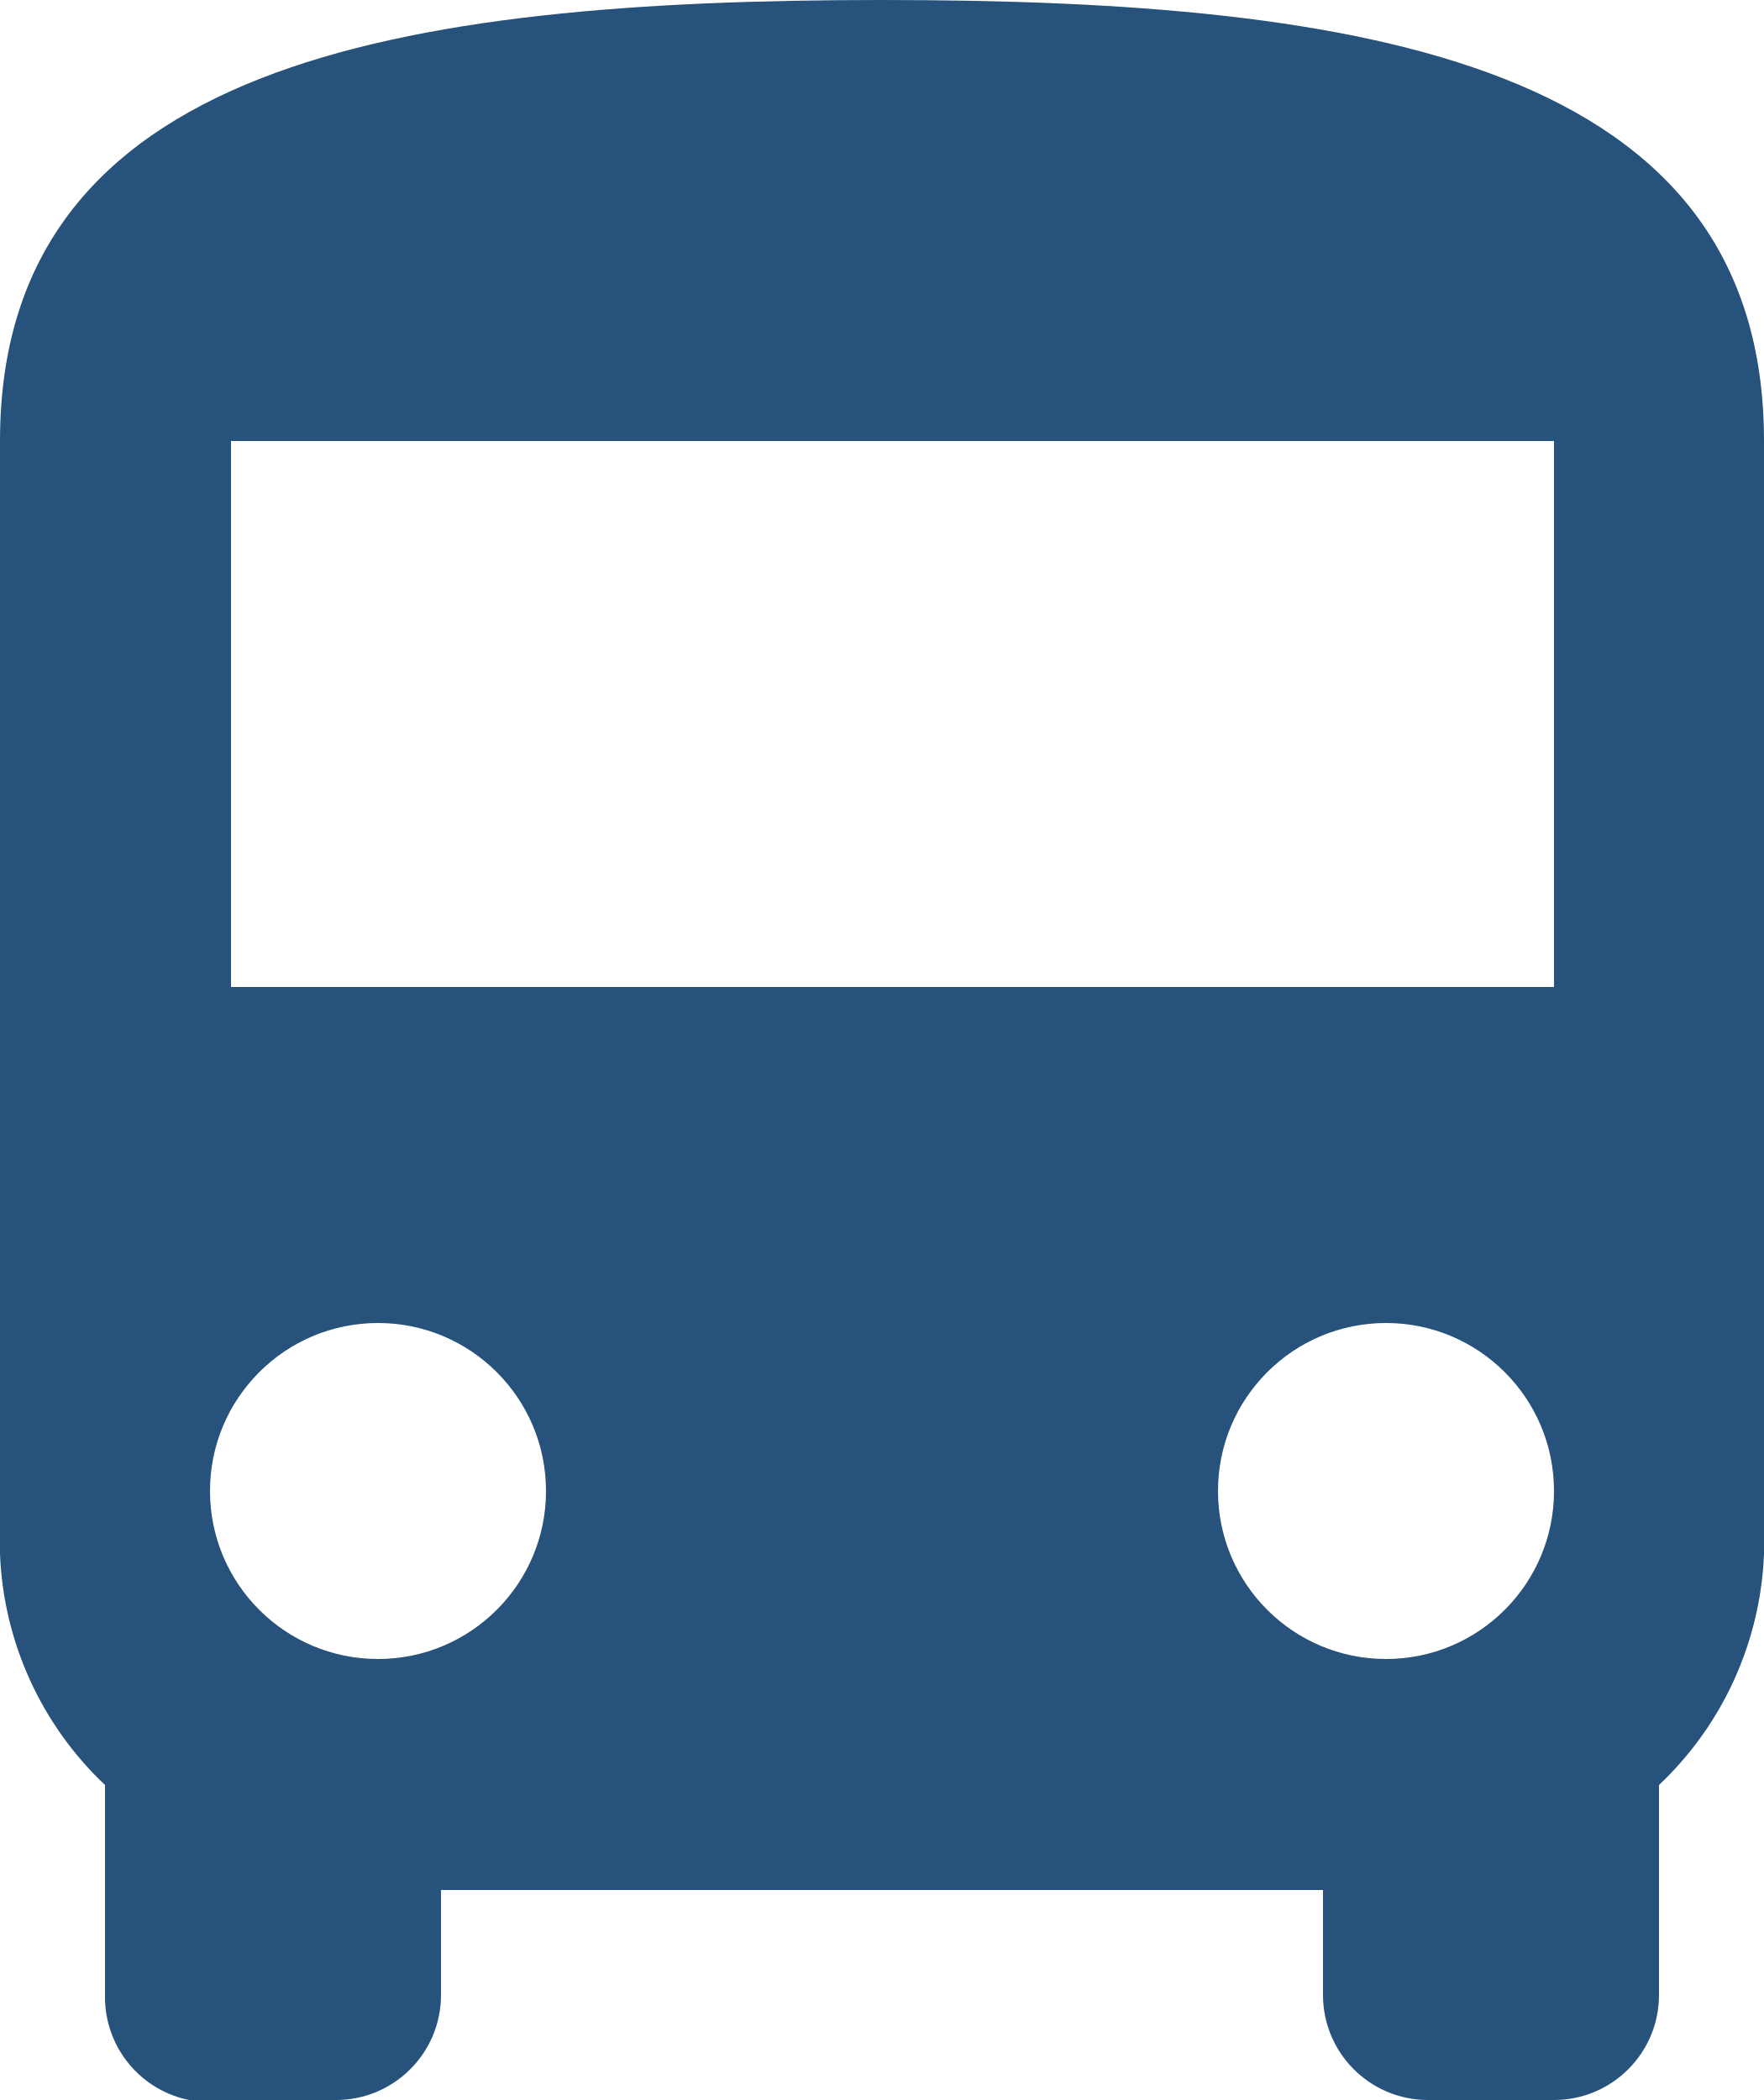
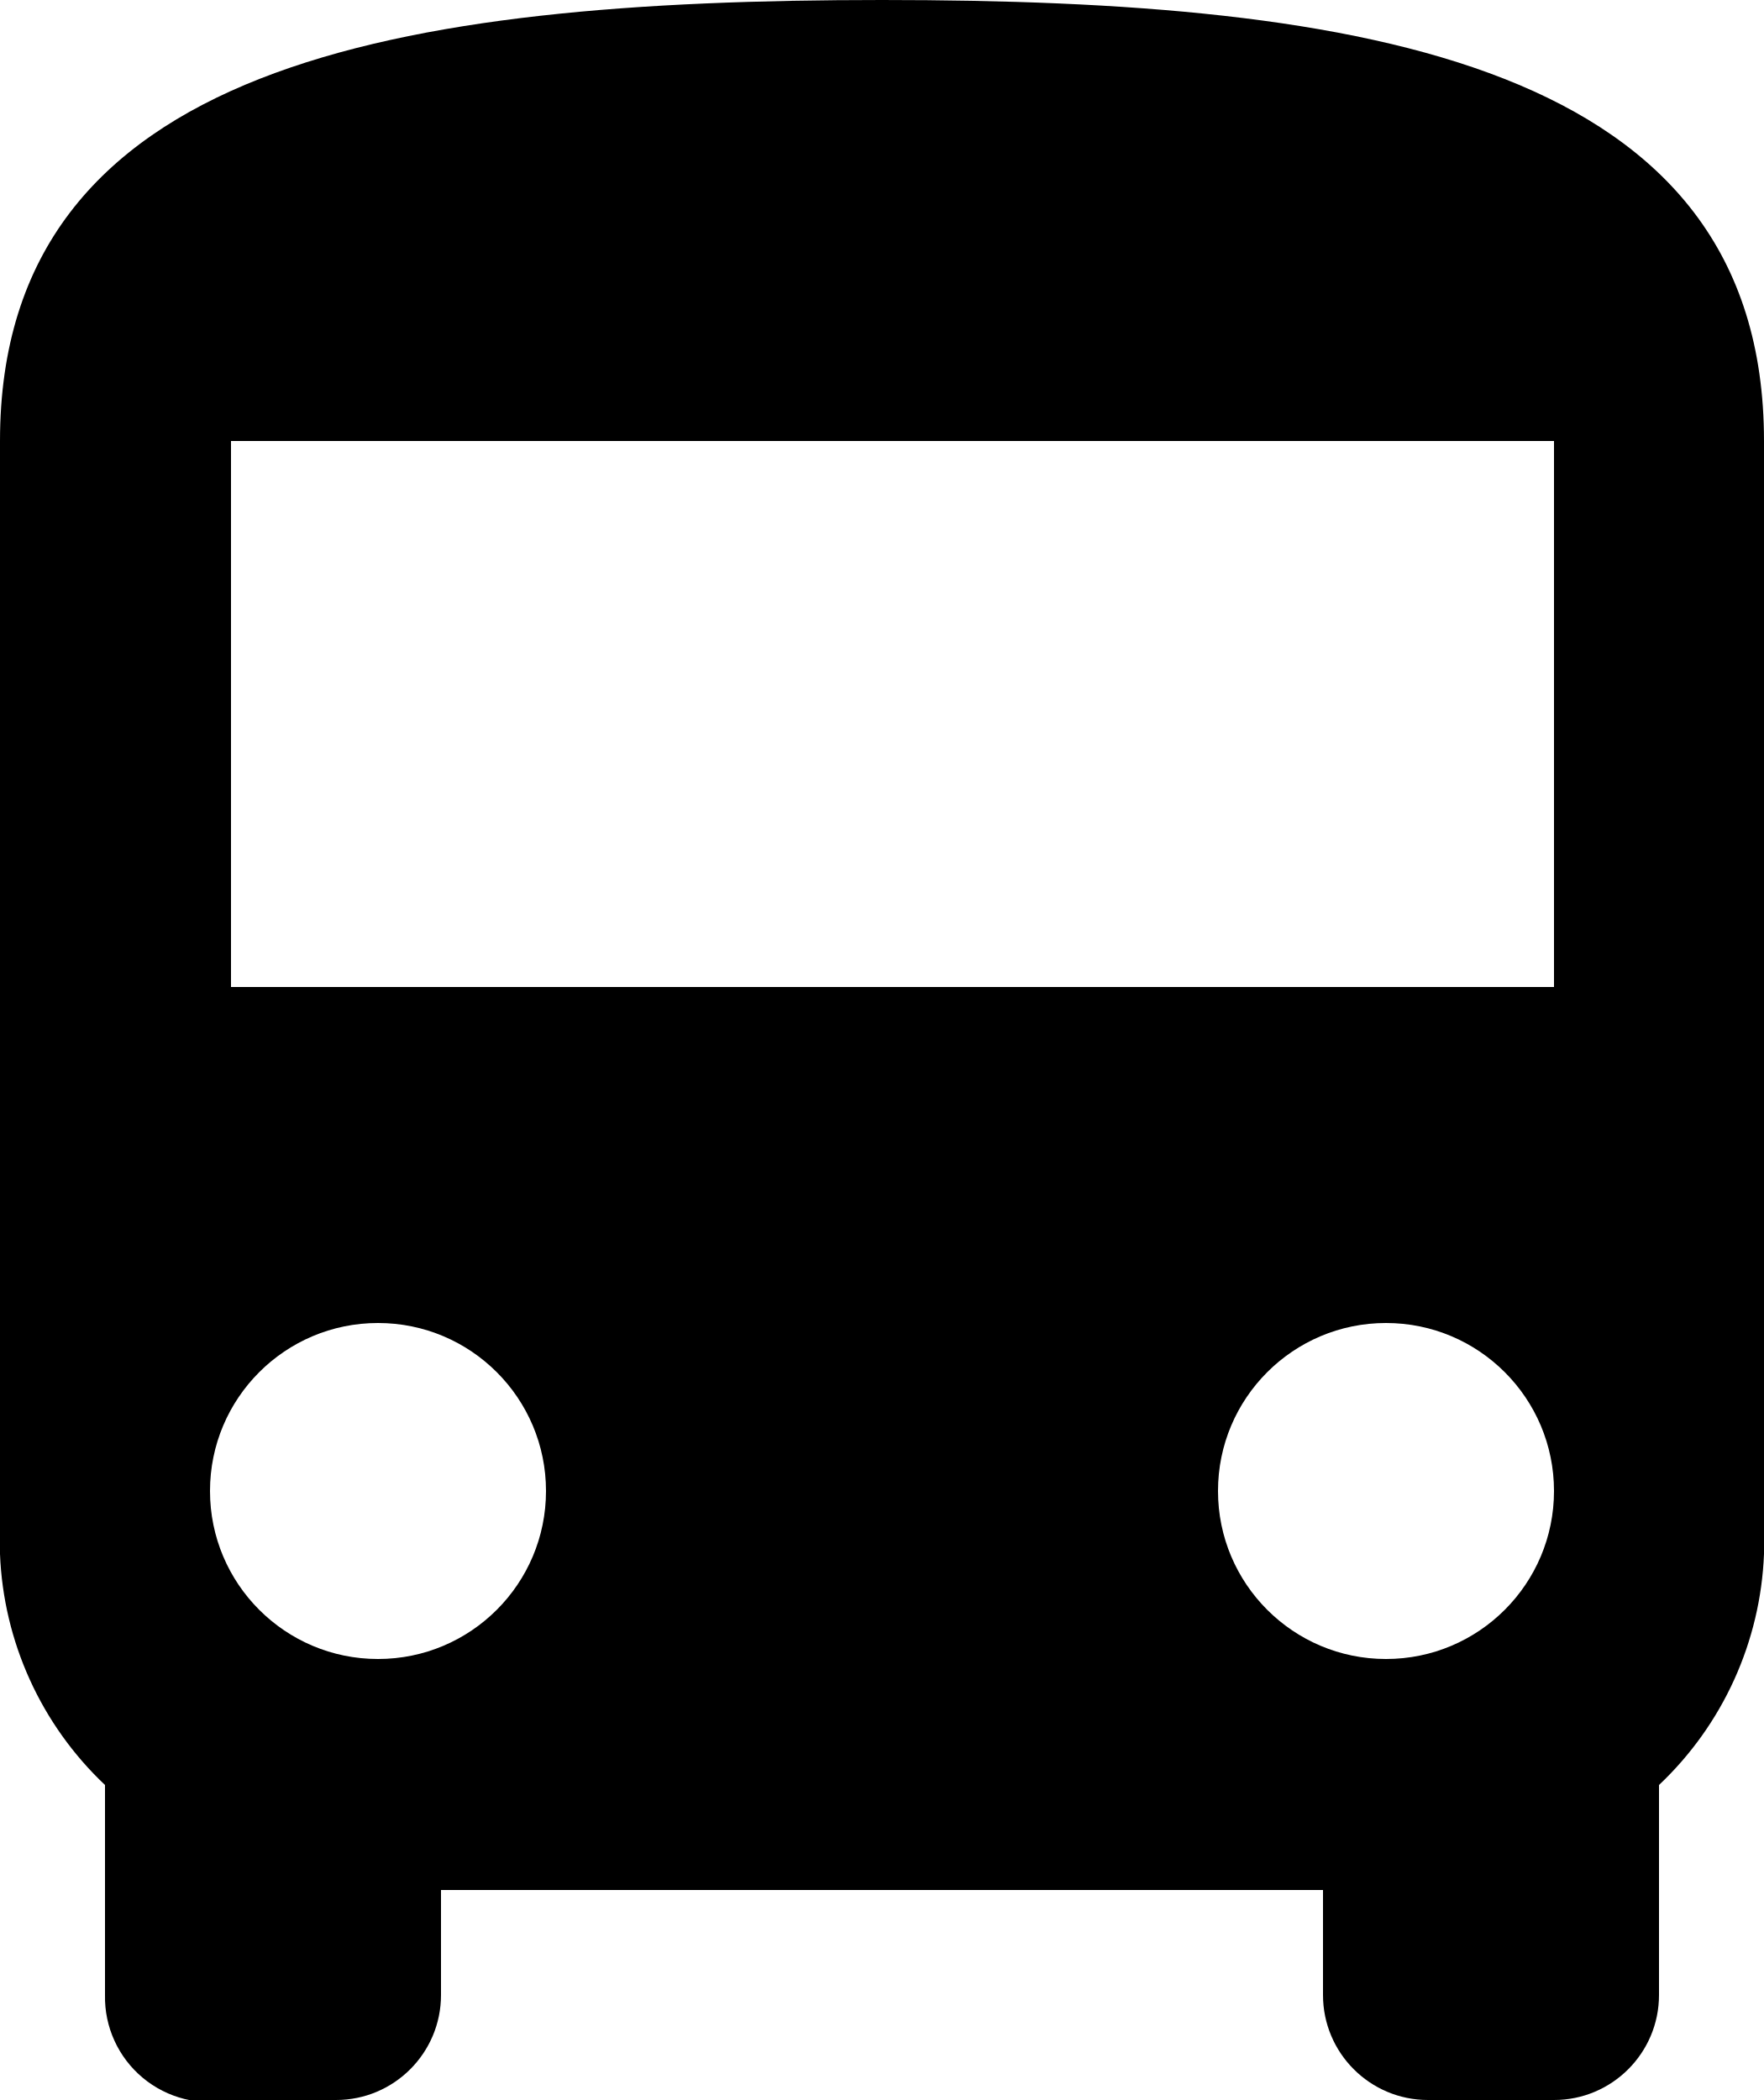
<svg xmlns="http://www.w3.org/2000/svg" viewBox="0 0 84 100">
-   <path d="M0 74a16 16 0 0 0 5 11v10a5 5 0 0 0 6 5h5a5 5 0 0 0 5-5v-5h42v5a5 5 0 0 0 5 5h6a5 5 0 0 0 5-5V85a16 16 0 0 0 5-11V21C84 3 65 0 42 0S0 3 0 21zm18 5a8 8 0 1 1 8-8 8 8 0 0 1-8 8zm48 0a8 8 0 1 1 8-8 8 8 0 0 1-8 8zm8-32H11V21h63z" fill="#26527b" />
+   <path d="M0 74a16 16 0 0 0 5 11v10a5 5 0 0 0 6 5h5a5 5 0 0 0 5-5v-5h42v5a5 5 0 0 0 5 5h6a5 5 0 0 0 5-5V85a16 16 0 0 0 5-11V21C84 3 65 0 42 0S0 3 0 21zm18 5a8 8 0 1 1 8-8 8 8 0 0 1-8 8zm48 0a8 8 0 1 1 8-8 8 8 0 0 1-8 8zm8-32H11V21h63z" />
</svg>
